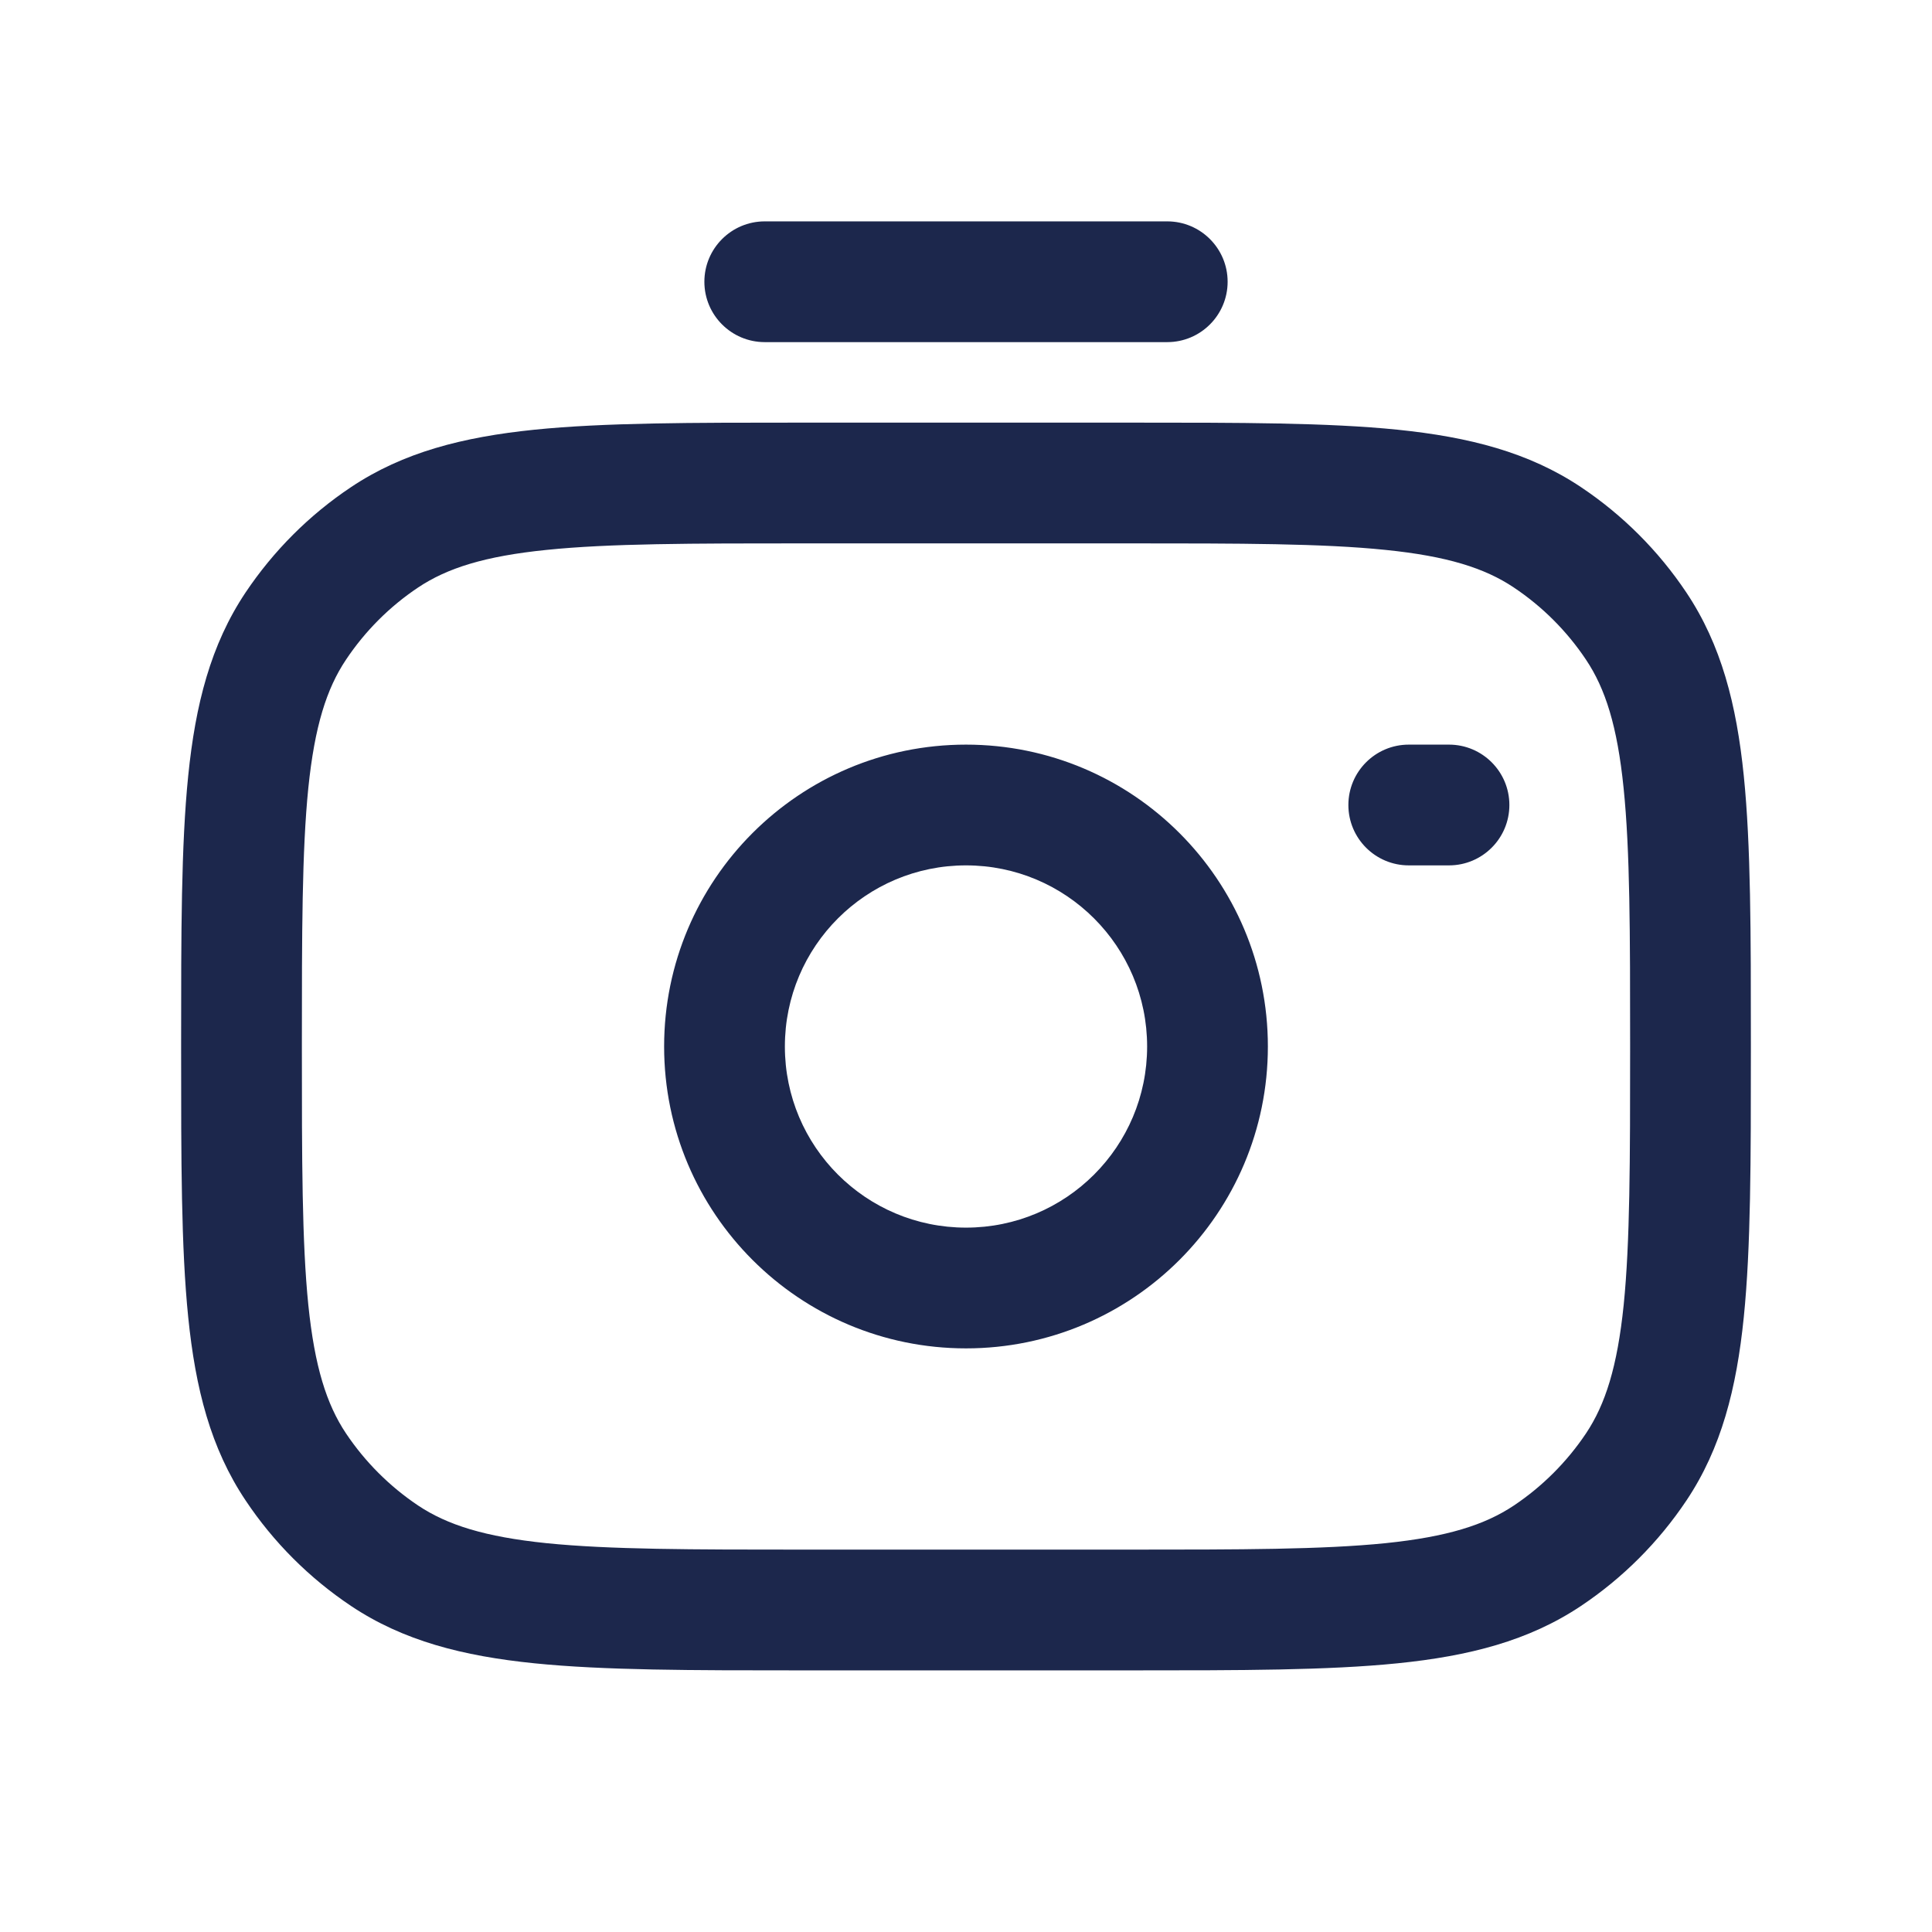
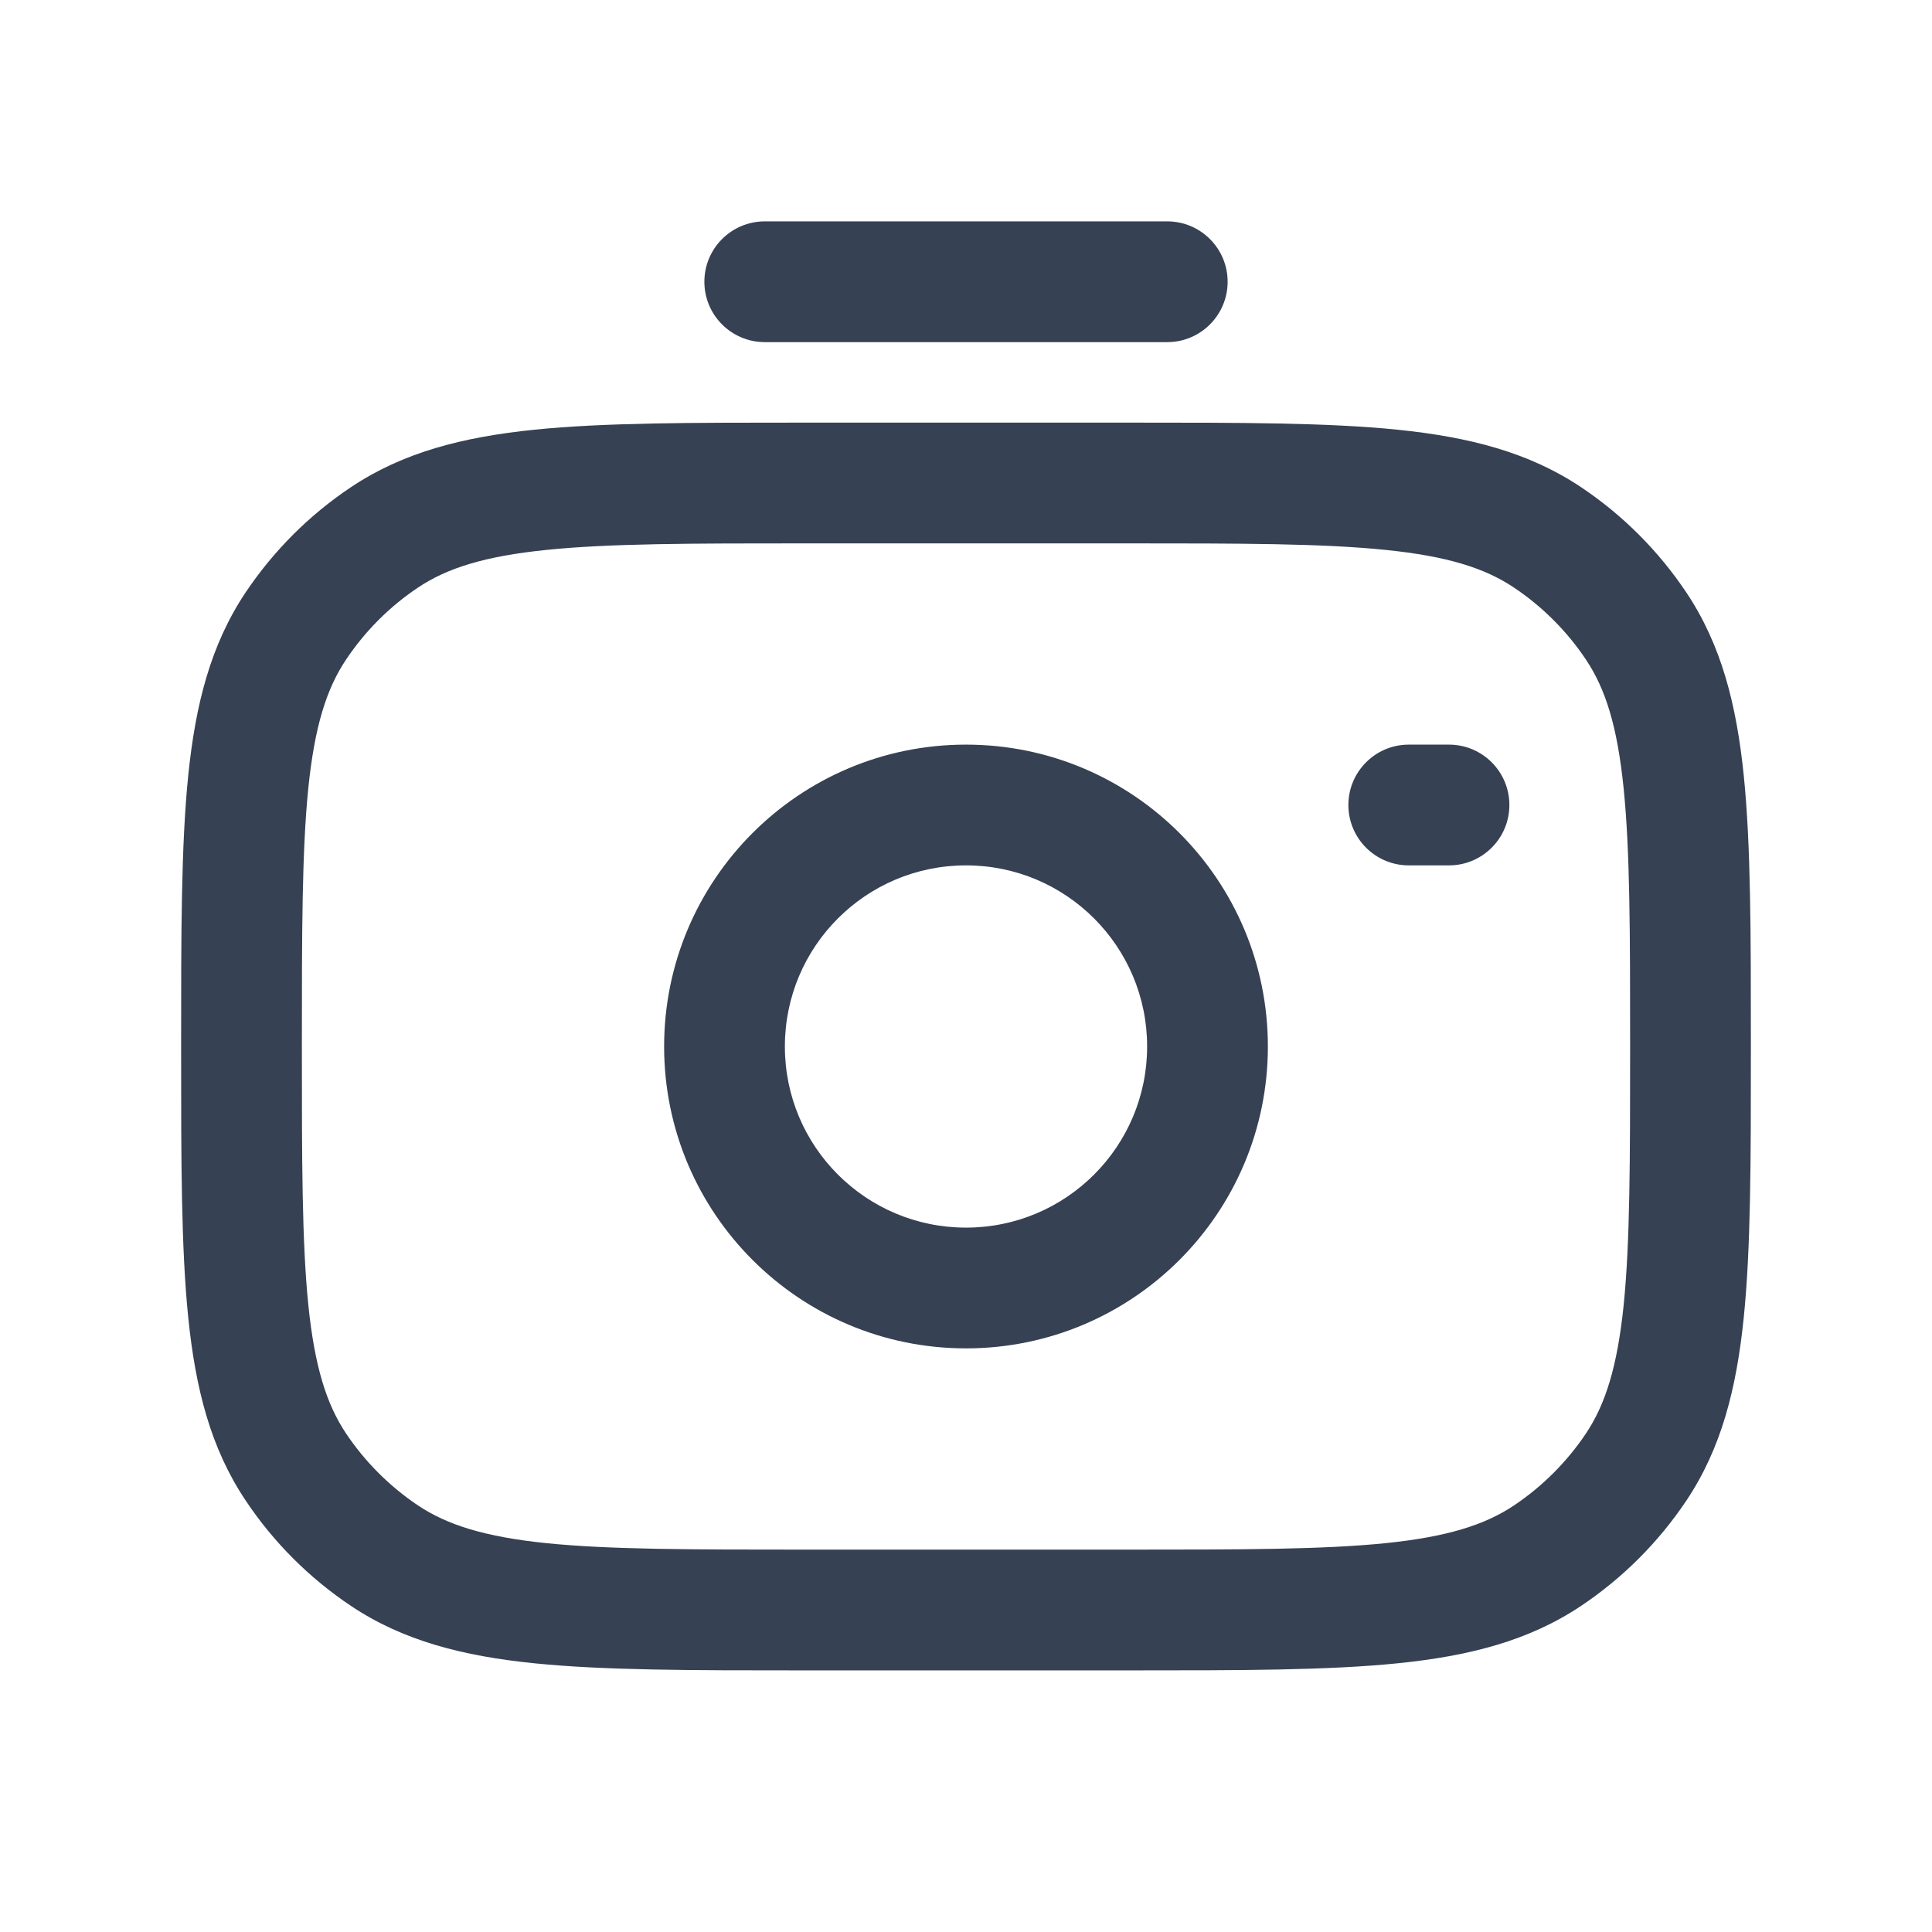
<svg xmlns="http://www.w3.org/2000/svg" width="800px" height="800px" viewBox="0 0 24 24" fill="none">
-   <path fill-rule="evenodd" clip-rule="evenodd" d="M8.75 3.5C8.75 3.086 9.086 2.75 9.5 2.75H14.5C14.914 2.75 15.25 3.086 15.25 3.5C15.25 3.914 14.914 4.25 14.5 4.25H9.5C9.086 4.25 8.75 3.914 8.75 3.5ZM9.958 5.25H14.041C15.411 5.25 16.495 5.25 17.362 5.338C18.25 5.429 18.991 5.618 19.639 6.051C20.157 6.397 20.603 6.843 20.949 7.361C21.382 8.009 21.572 8.75 21.662 9.638C21.75 10.505 21.75 11.59 21.75 12.96V13.042C21.75 14.411 21.75 15.496 21.662 16.362C21.572 17.25 21.383 17.991 20.95 18.639C20.603 19.158 20.158 19.603 19.639 19.95C18.991 20.383 18.25 20.572 17.362 20.662C16.496 20.75 15.411 20.75 14.042 20.75H9.958C8.589 20.75 7.504 20.75 6.638 20.662C5.75 20.572 5.009 20.383 4.361 19.95C3.842 19.603 3.397 19.158 3.051 18.639C2.617 17.991 2.428 17.25 2.338 16.362C2.25 15.496 2.25 14.411 2.25 13.042V12.957C2.25 11.588 2.25 10.504 2.338 9.637C2.428 8.75 2.617 8.009 3.05 7.361C3.397 6.843 3.842 6.397 4.361 6.051C5.009 5.618 5.75 5.429 6.638 5.338C7.504 5.25 8.589 5.25 9.958 5.25ZM6.79 6.831C6.021 6.909 5.555 7.057 5.194 7.298C4.839 7.535 4.535 7.84 4.298 8.195C4.057 8.555 3.909 9.021 3.83 9.789C3.751 10.571 3.75 11.579 3.75 12.998V13C3.75 14.42 3.751 15.429 3.83 16.21C3.909 16.979 4.057 17.445 4.298 17.806C4.535 18.16 4.84 18.465 5.194 18.702C5.555 18.943 6.021 19.091 6.79 19.17C7.571 19.249 8.58 19.25 10 19.25H14C15.42 19.25 16.429 19.249 17.21 19.17C17.979 19.091 18.445 18.943 18.806 18.702C19.16 18.465 19.465 18.16 19.702 17.806C19.943 17.445 20.091 16.979 20.17 16.21C20.249 15.429 20.25 14.42 20.25 13C20.25 11.58 20.249 10.571 20.169 9.79C20.091 9.021 19.943 8.555 19.702 8.195C19.465 7.84 19.16 7.535 18.805 7.298C18.445 7.057 17.979 6.909 17.21 6.831C16.428 6.751 15.42 6.75 14 6.75H10C8.58 6.75 7.571 6.751 6.79 6.831ZM12 10.75C10.757 10.75 9.75 11.757 9.75 13C9.75 14.243 10.757 15.25 12 15.25C13.243 15.25 14.25 14.243 14.25 13C14.25 11.757 13.243 10.75 12 10.75ZM8.25 13C8.25 10.929 9.929 9.25 12 9.25C14.071 9.25 15.75 10.929 15.75 13C15.75 15.071 14.071 16.75 12 16.75C9.929 16.75 8.25 15.071 8.25 13ZM16.75 10C16.75 9.586 17.086 9.25 17.5 9.25H18C18.414 9.25 18.75 9.586 18.75 10C18.75 10.414 18.414 10.75 18 10.75H17.5C17.086 10.75 16.75 10.414 16.75 10Z" fill="#1C274C" />
+   <path fill-rule="evenodd" clip-rule="evenodd" d="M8.75 3.5C8.75 3.086 9.086 2.75 9.5 2.75H14.5C14.914 2.75 15.25 3.086 15.25 3.5C15.25 3.914 14.914 4.25 14.5 4.25H9.5C9.086 4.25 8.75 3.914 8.75 3.5ZM9.958 5.25H14.041C15.411 5.25 16.495 5.25 17.362 5.338C18.25 5.429 18.991 5.618 19.639 6.051C20.157 6.397 20.603 6.843 20.949 7.361C21.382 8.009 21.572 8.75 21.662 9.638C21.75 10.505 21.75 11.59 21.75 12.96V13.042C21.75 14.411 21.75 15.496 21.662 16.362C21.572 17.25 21.383 17.991 20.95 18.639C20.603 19.158 20.158 19.603 19.639 19.95C18.991 20.383 18.25 20.572 17.362 20.662C16.496 20.75 15.411 20.75 14.042 20.75H9.958C8.589 20.75 7.504 20.75 6.638 20.662C5.75 20.572 5.009 20.383 4.361 19.95C3.842 19.603 3.397 19.158 3.051 18.639C2.617 17.991 2.428 17.25 2.338 16.362C2.25 15.496 2.25 14.411 2.25 13.042V12.957C2.25 11.588 2.25 10.504 2.338 9.637C2.428 8.75 2.617 8.009 3.05 7.361C3.397 6.843 3.842 6.397 4.361 6.051C5.009 5.618 5.75 5.429 6.638 5.338C7.504 5.25 8.589 5.25 9.958 5.25ZM6.79 6.831C6.021 6.909 5.555 7.057 5.194 7.298C4.839 7.535 4.535 7.84 4.298 8.195C4.057 8.555 3.909 9.021 3.83 9.789C3.751 10.571 3.75 11.579 3.75 12.998V13C3.75 14.42 3.751 15.429 3.83 16.21C3.909 16.979 4.057 17.445 4.298 17.806C4.535 18.16 4.84 18.465 5.194 18.702C5.555 18.943 6.021 19.091 6.79 19.17C7.571 19.249 8.58 19.25 10 19.25H14C15.42 19.25 16.429 19.249 17.21 19.17C17.979 19.091 18.445 18.943 18.806 18.702C19.16 18.465 19.465 18.16 19.702 17.806C19.943 17.445 20.091 16.979 20.17 16.21C20.249 15.429 20.25 14.42 20.25 13C20.25 11.58 20.249 10.571 20.169 9.79C20.091 9.021 19.943 8.555 19.702 8.195C19.465 7.84 19.16 7.535 18.805 7.298C18.445 7.057 17.979 6.909 17.21 6.831C16.428 6.751 15.42 6.75 14 6.75H10C8.58 6.75 7.571 6.751 6.79 6.831ZM12 10.75C10.757 10.75 9.75 11.757 9.75 13C9.75 14.243 10.757 15.25 12 15.25C13.243 15.25 14.25 14.243 14.25 13C14.25 11.757 13.243 10.75 12 10.75ZM8.25 13C8.25 10.929 9.929 9.25 12 9.25C14.071 9.25 15.75 10.929 15.75 13C15.75 15.071 14.071 16.75 12 16.75C9.929 16.75 8.25 15.071 8.25 13ZM16.75 10C16.75 9.586 17.086 9.25 17.5 9.25H18C18.414 9.25 18.75 9.586 18.75 10C18.75 10.414 18.414 10.75 18 10.75H17.5C17.086 10.75 16.75 10.414 16.75 10Z" fill="#364153" />
</svg>
